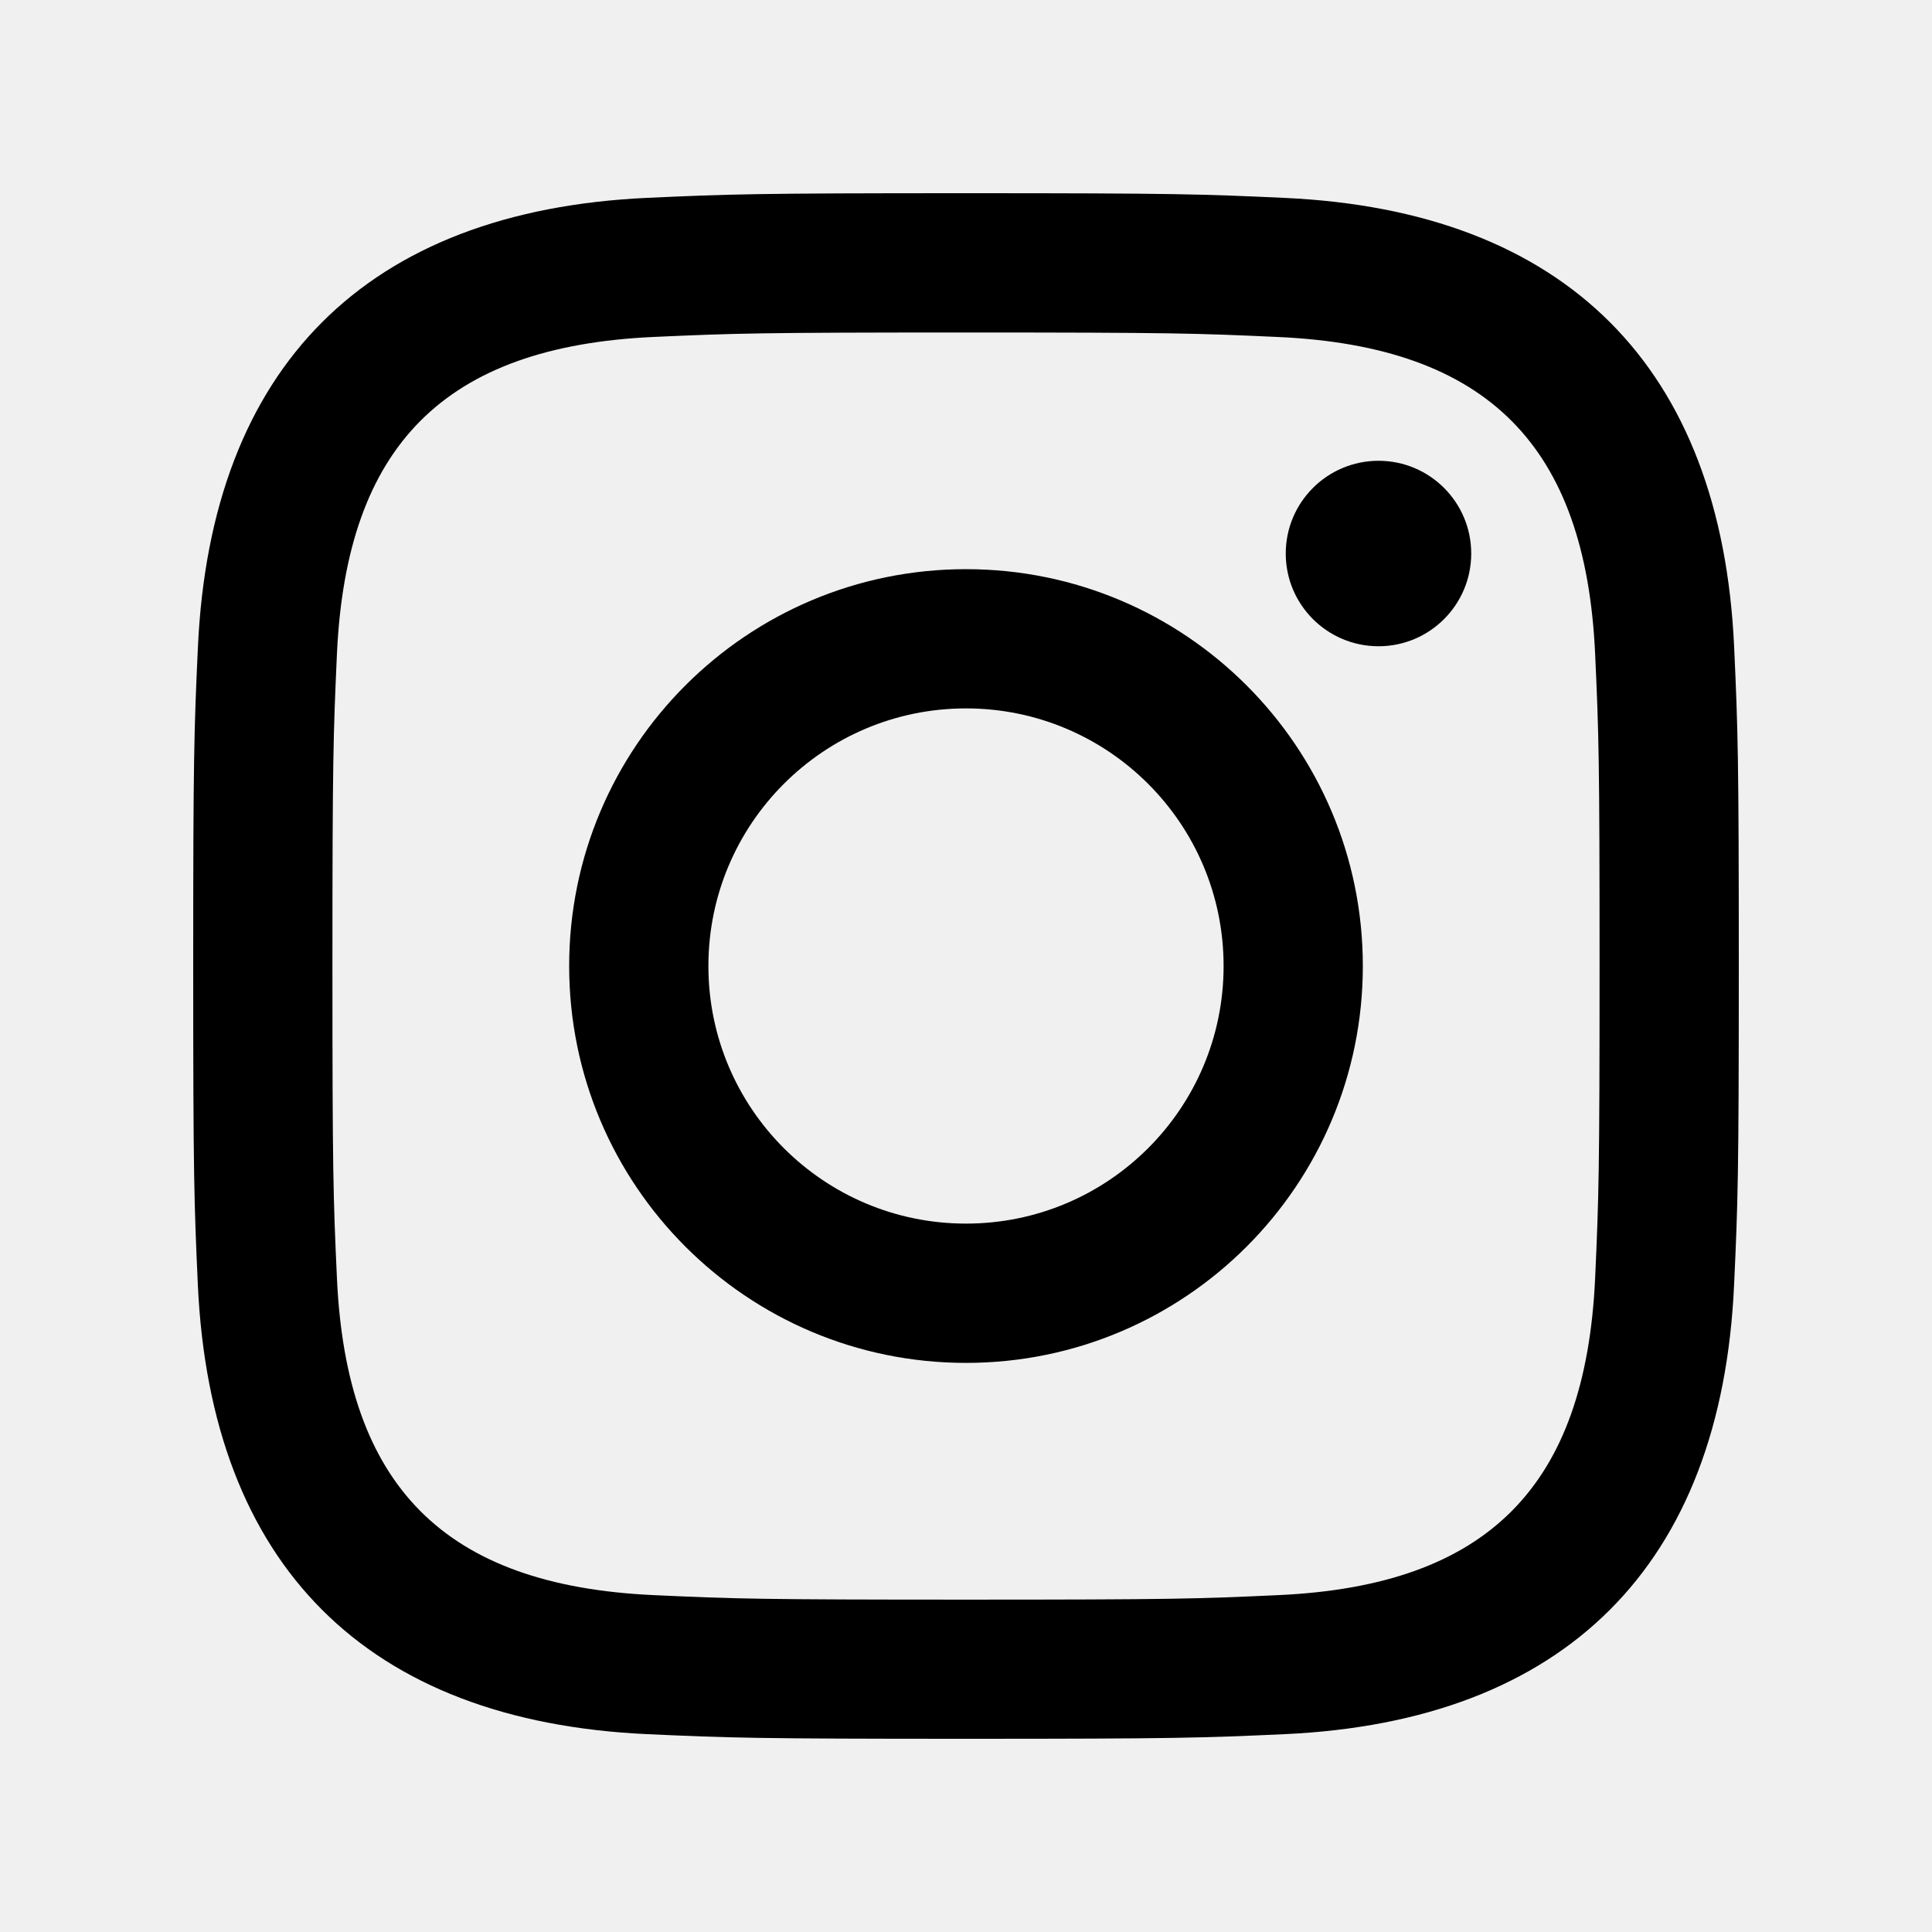
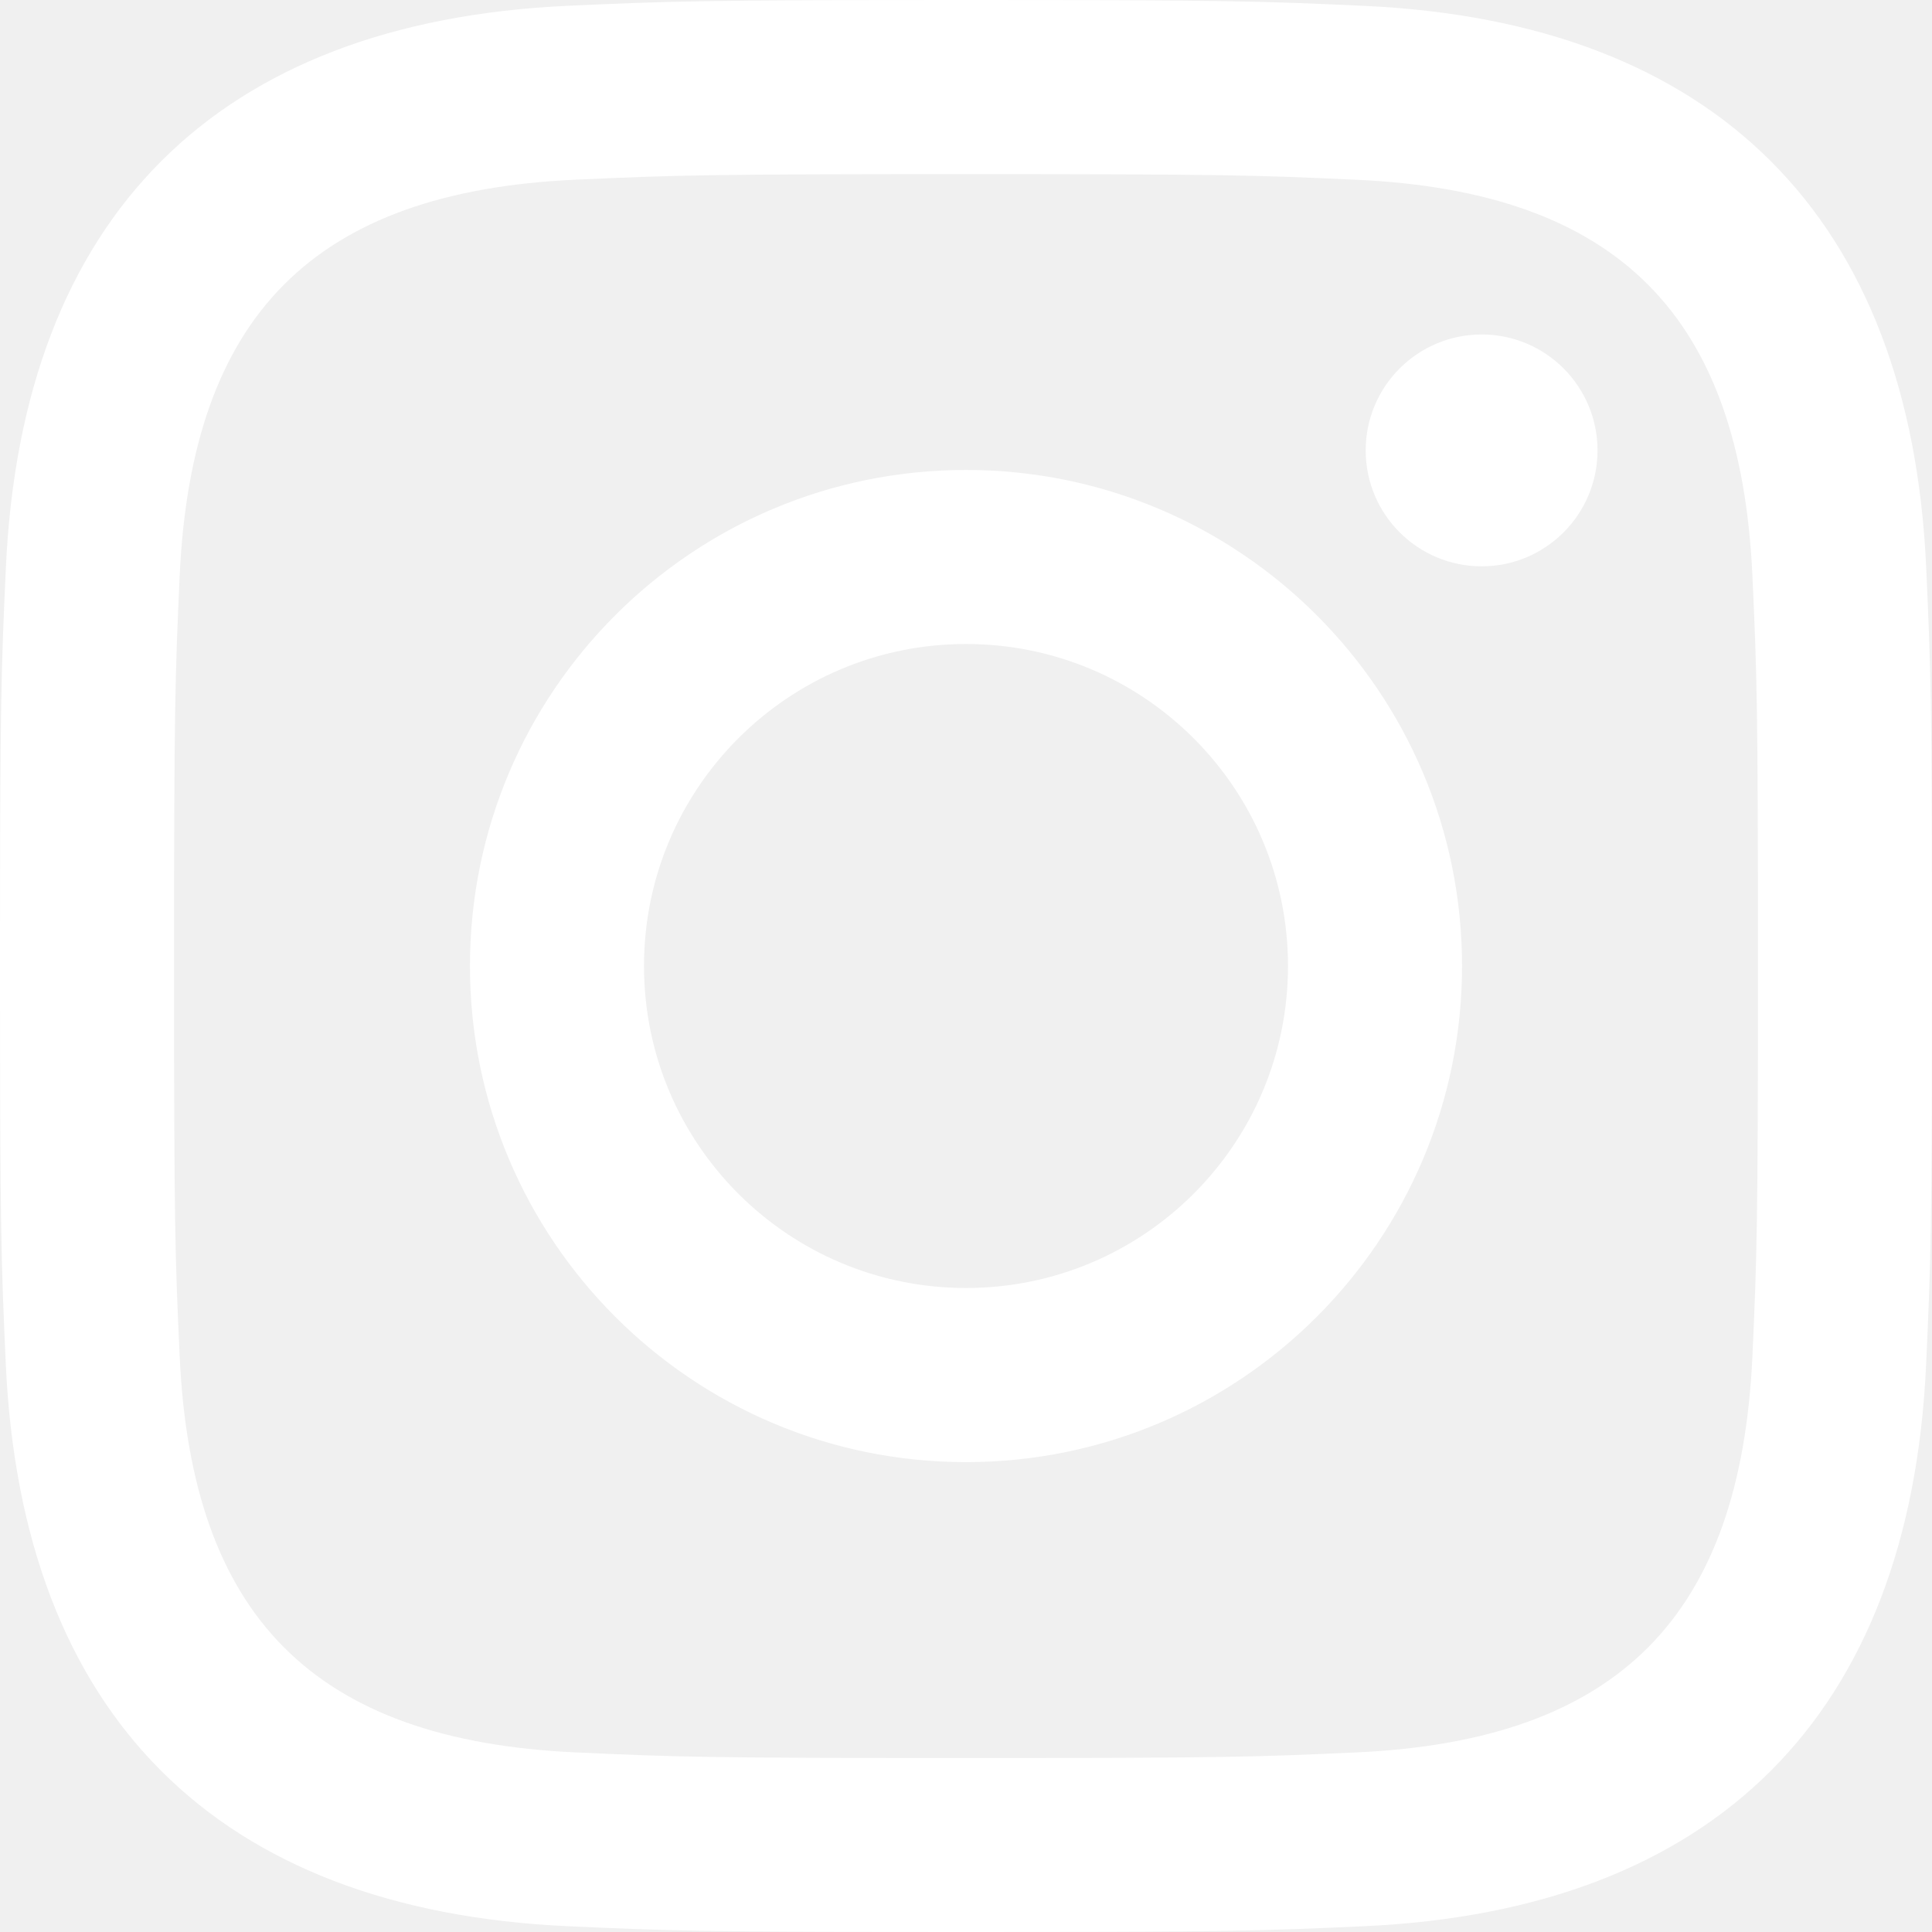
- <svg xmlns="http://www.w3.org/2000/svg" id="instagram-svg" width="52" height="52" viewBox="-3 -3 30 30" fill="fill-black" fill-rule="evenodd">
+ <svg xmlns="http://www.w3.org/2000/svg" id="instagram-svg" width="50" height="50" viewBox="0 0 24 24" fill="#FFF">
  <path d="M12 2.163c3.204 0 3.584.012 4.85.07 3.252.148 4.771 1.691 4.919 4.919.058 1.265.069 1.645.069 4.849 0 3.205-.012 3.584-.069 4.849-.149 3.225-1.664 4.771-4.919 4.919-1.266.058-1.644.07-4.85.07-3.204 0-3.584-.012-4.849-.07-3.26-.149-4.771-1.699-4.919-4.92-.058-1.265-.07-1.644-.07-4.849 0-3.204.013-3.583.07-4.849.149-3.227 1.664-4.771 4.919-4.919 1.266-.057 1.645-.069 4.849-.069zm0-2.163c-3.259 0-3.667.014-4.947.072-4.358.2-6.78 2.618-6.98 6.98-.059 1.281-.073 1.689-.073 4.948 0 3.259.014 3.668.072 4.948.2 4.358 2.618 6.78 6.98 6.98 1.281.058 1.689.072 4.948.072 3.259 0 3.668-.014 4.948-.072 4.354-.2 6.782-2.618 6.979-6.98.059-1.28.073-1.689.073-4.948 0-3.259-.014-3.667-.072-4.947-.196-4.354-2.617-6.78-6.979-6.98-1.281-.059-1.69-.073-4.949-.073zm0 5.838c-3.403 0-6.162 2.759-6.162 6.162s2.759 6.163 6.162 6.163 6.162-2.759 6.162-6.163c0-3.403-2.759-6.162-6.162-6.162zm0 10.162c-2.209 0-4-1.79-4-4 0-2.209 1.791-4 4-4s4 1.791 4 4c0 2.21-1.791 4-4 4zm6.406-11.845c-.796 0-1.441.645-1.441 1.44s.645 1.44 1.441 1.44c.795 0 1.439-.645 1.439-1.44s-.644-1.44-1.439-1.44z" />
</svg>
